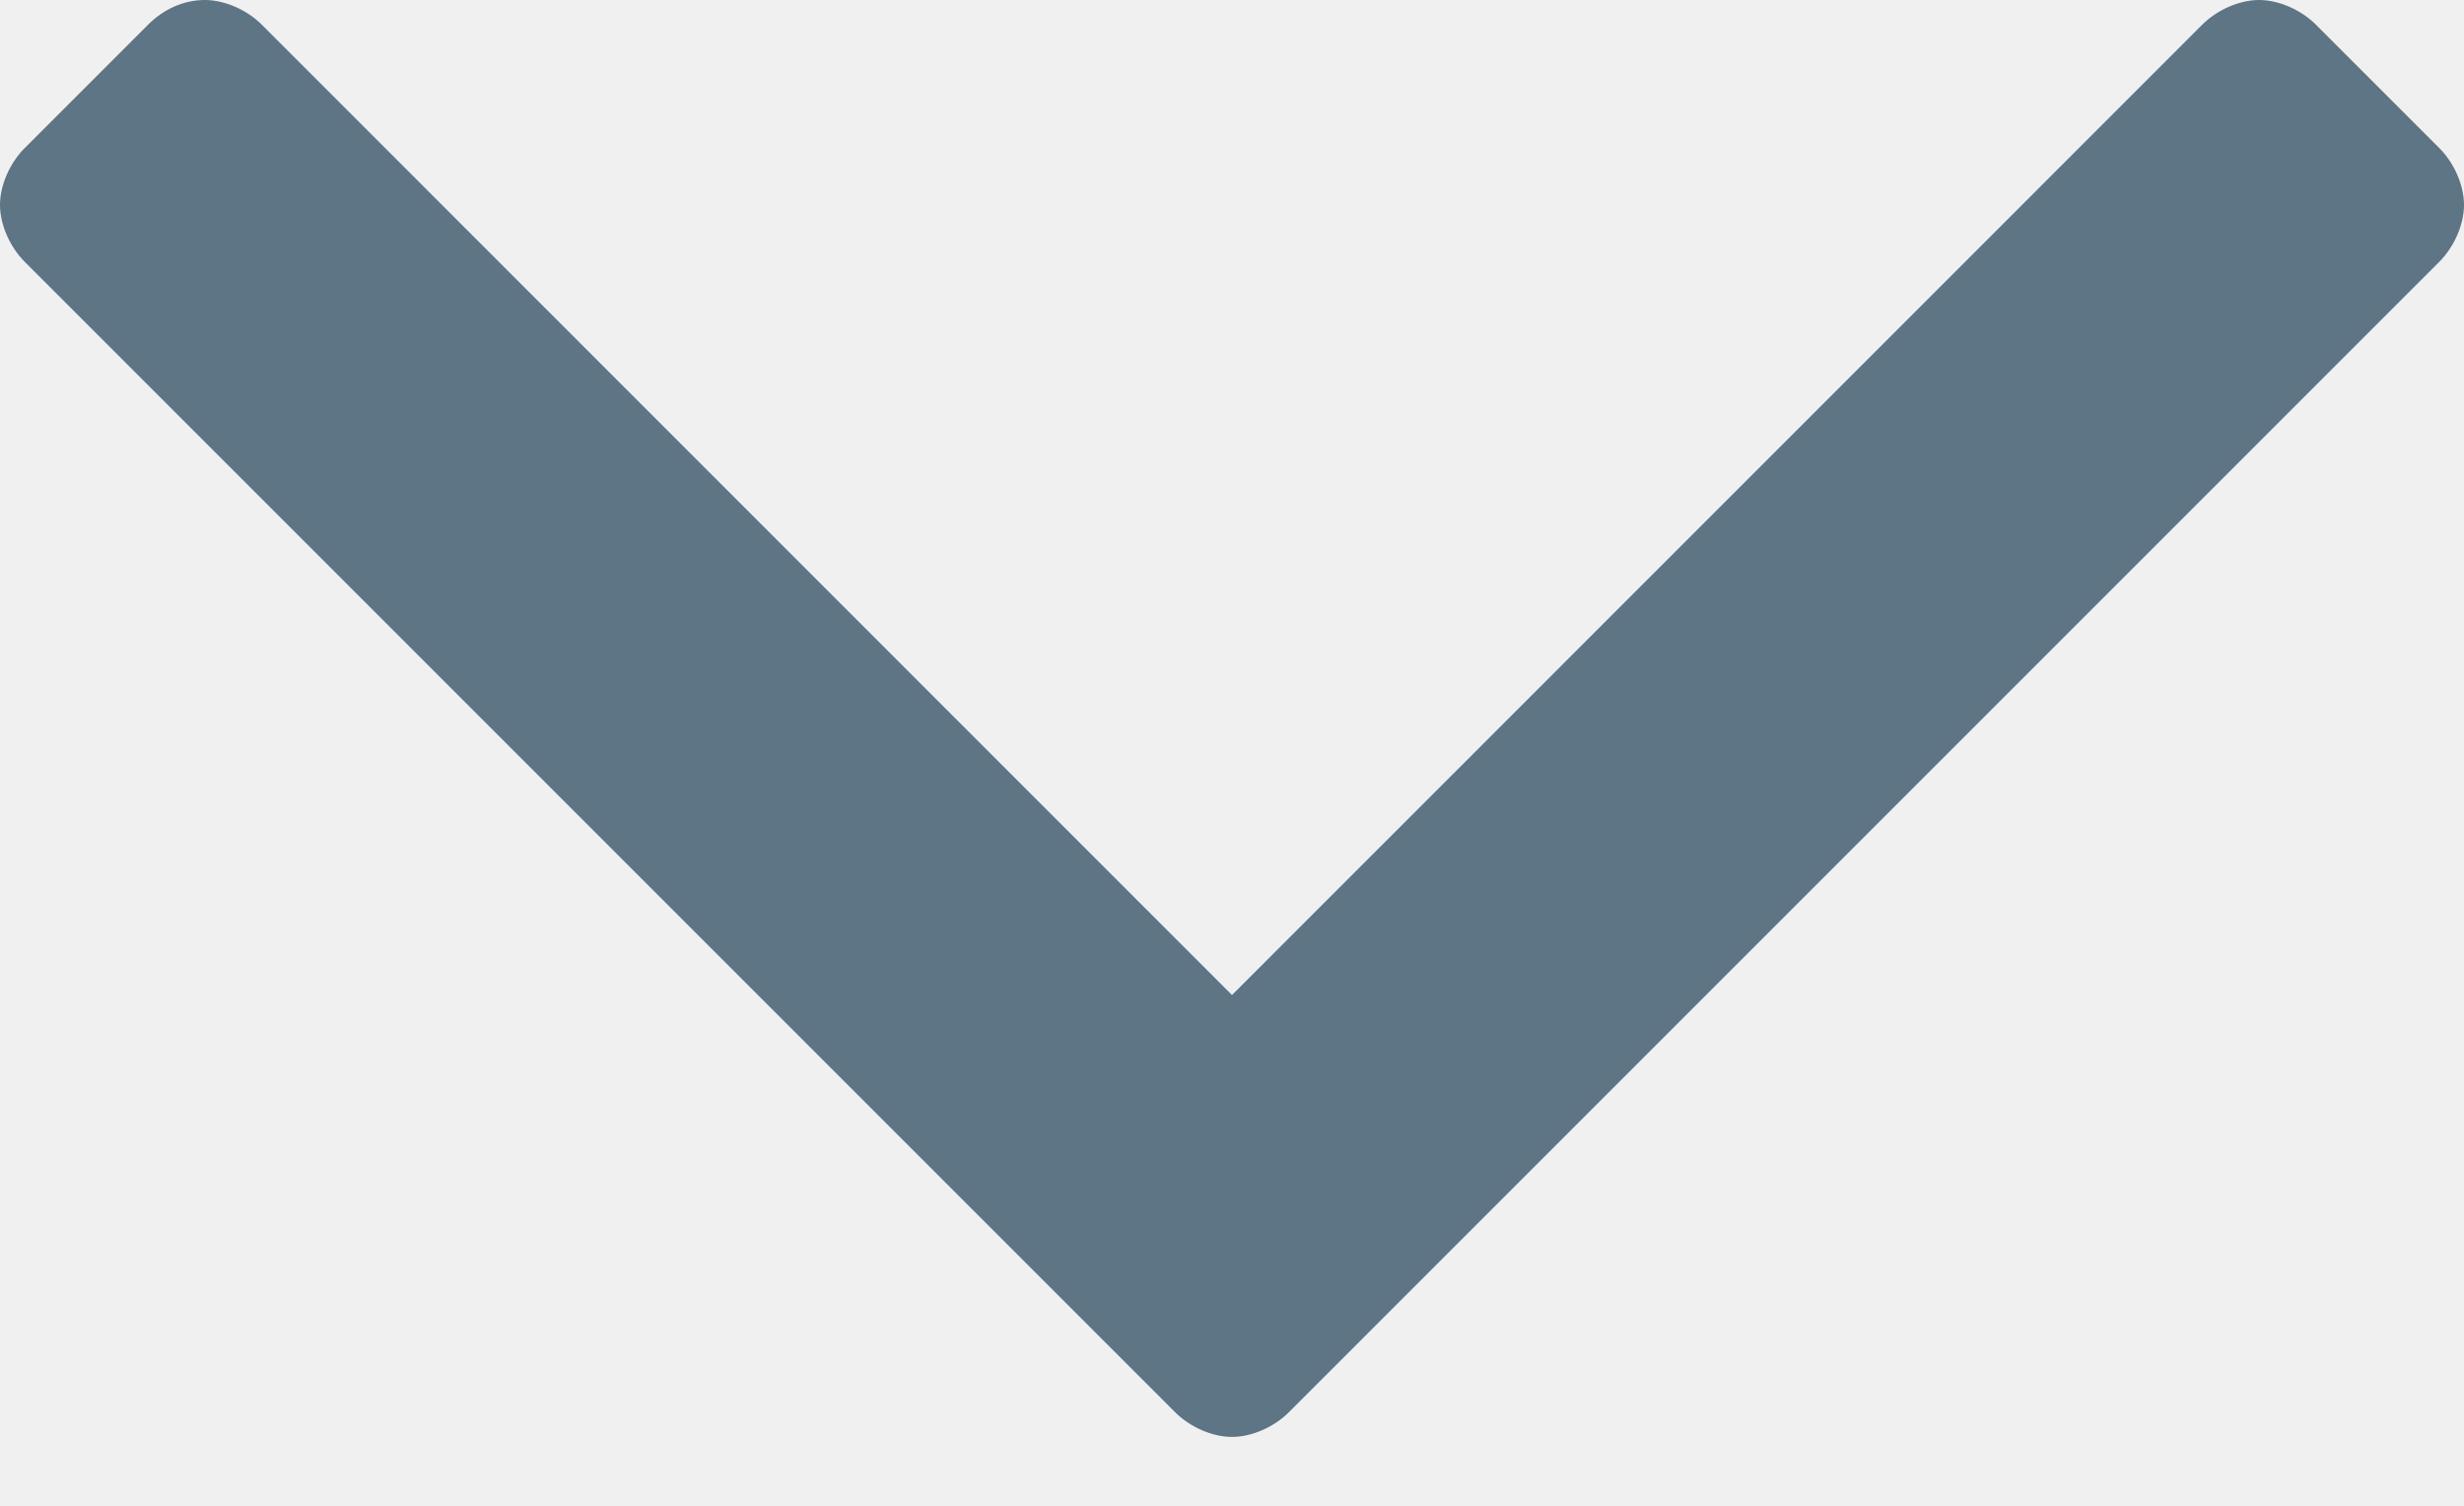
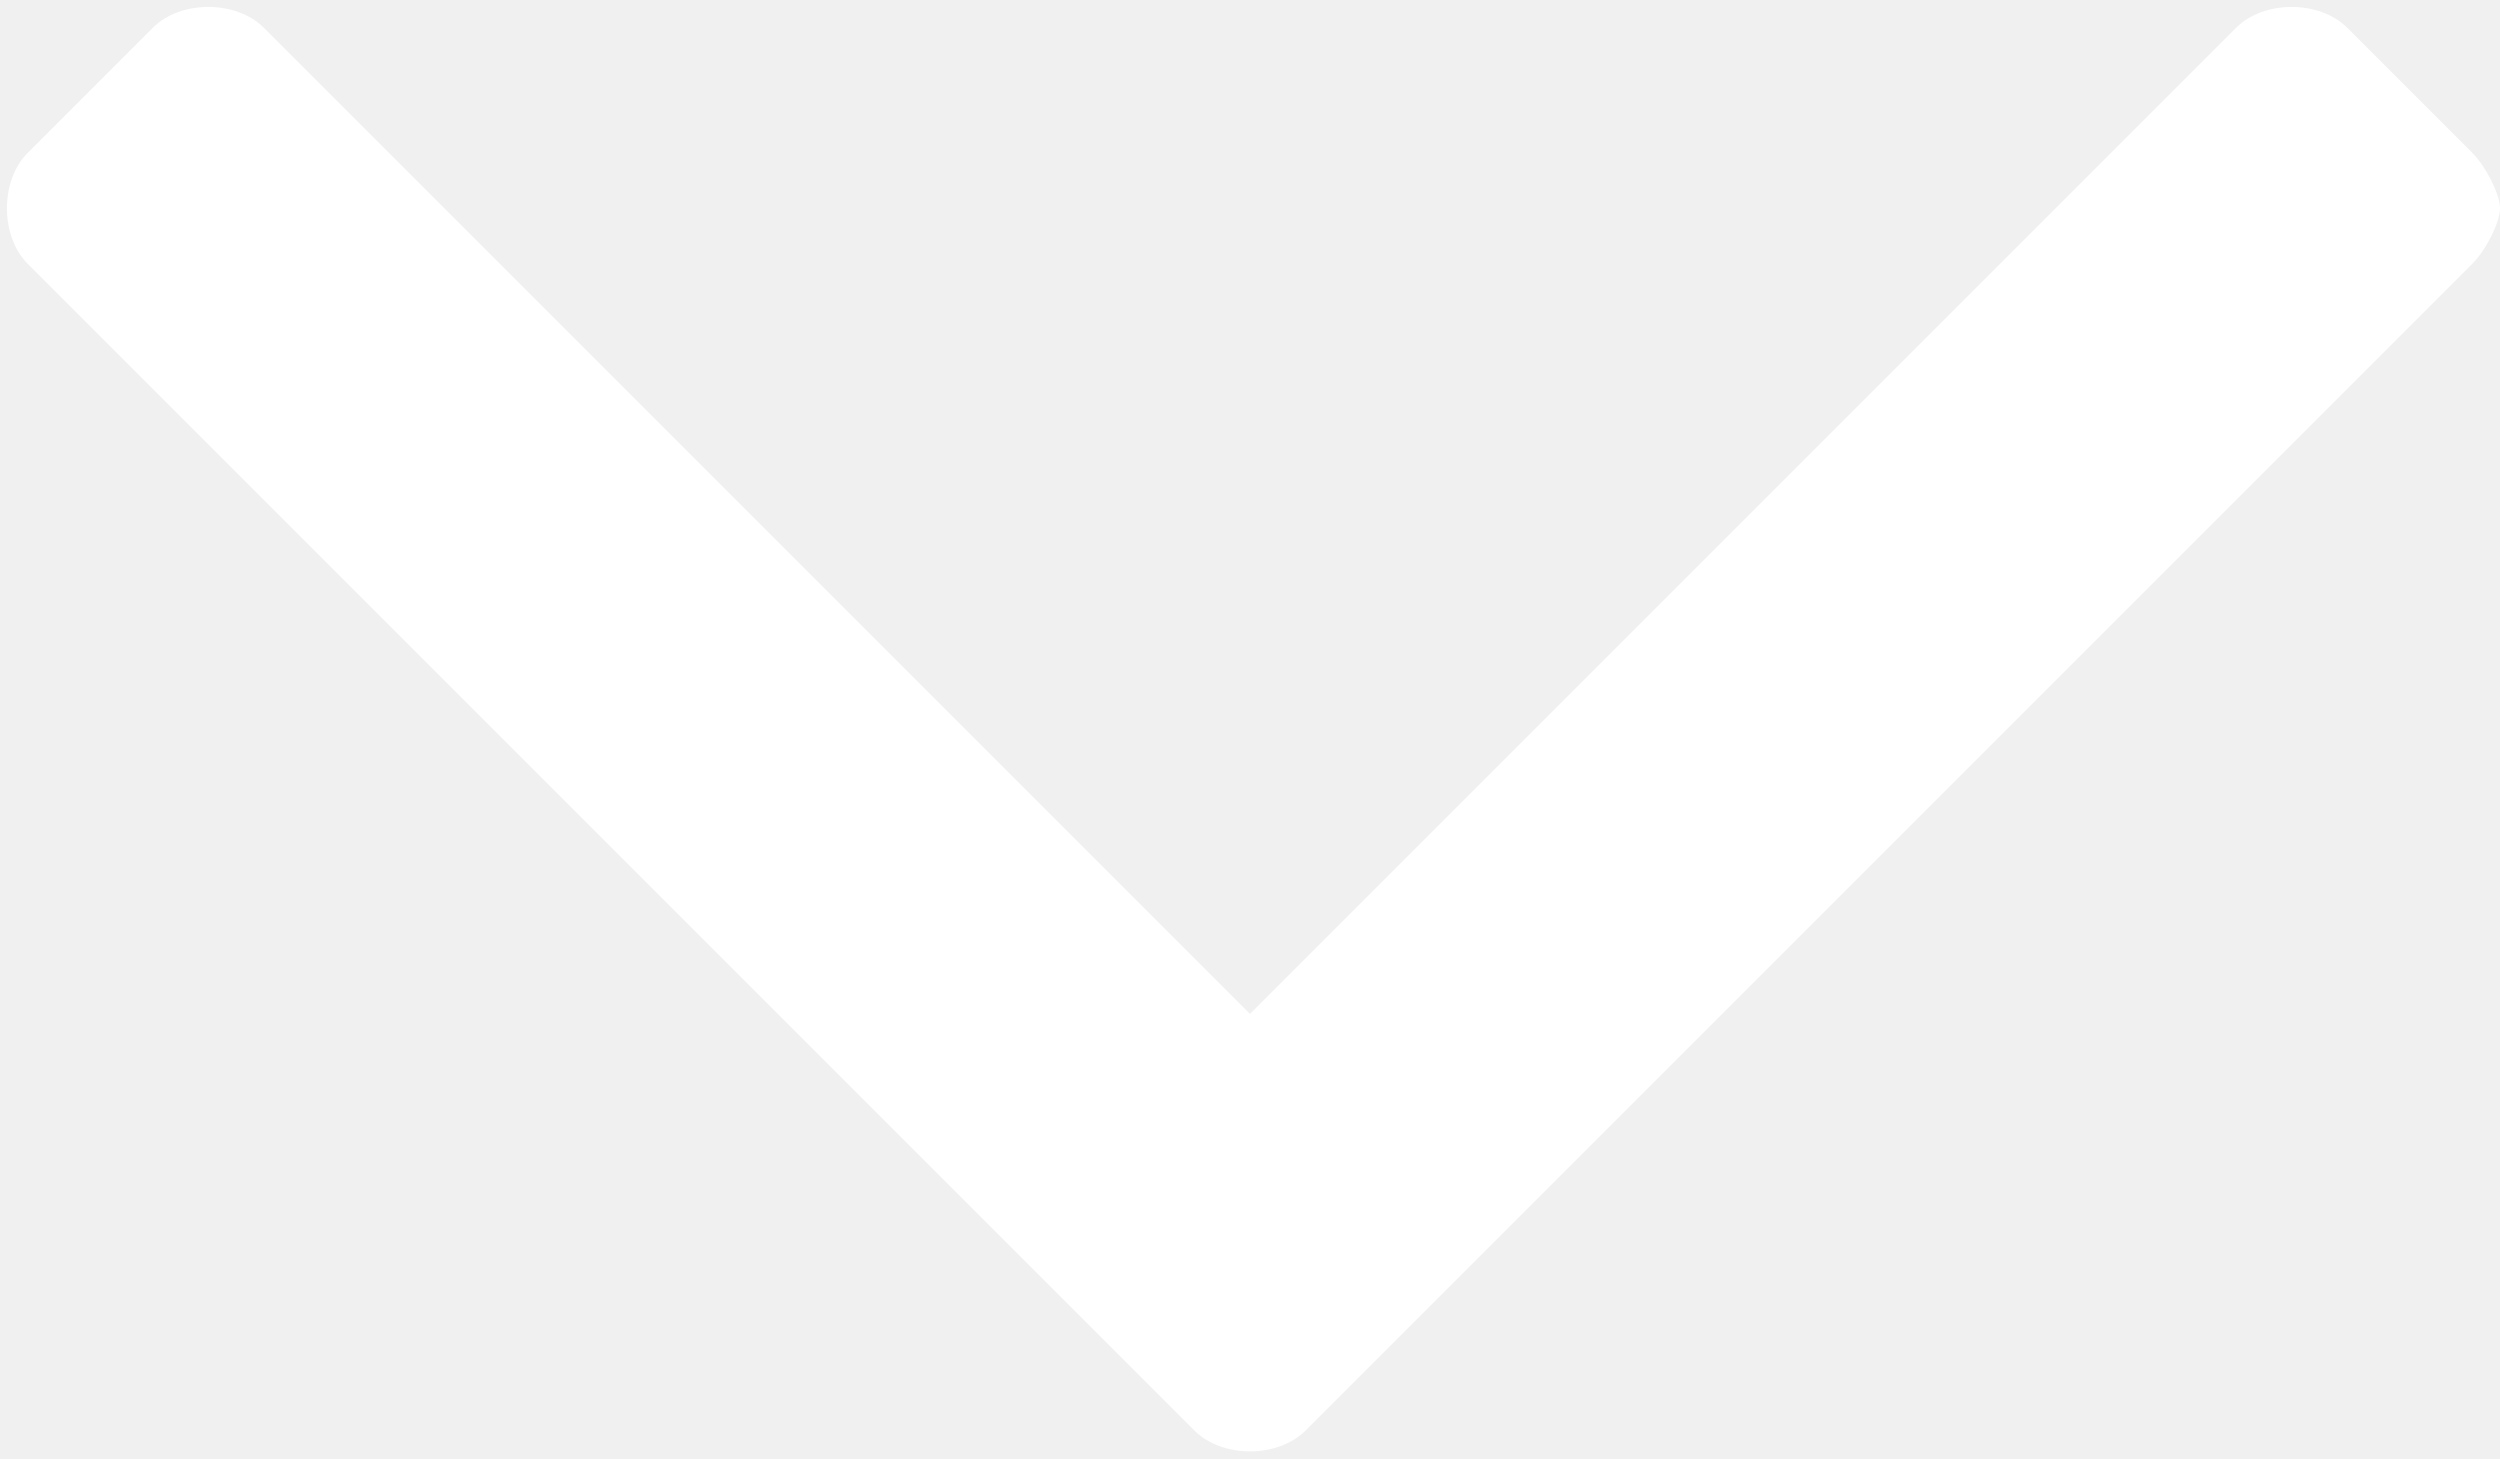
- <svg xmlns="http://www.w3.org/2000/svg" width="18" height="11" viewBox="0 0 18 11" fill="none">
-   <path d="M18 1.497C18 1.353 17.928 1.19 17.82 1.082L16.918 0.18C16.81 0.072 16.647 0 16.503 0C16.359 0 16.196 0.072 16.088 0.18L9 7.269L1.912 0.18C1.804 0.072 1.641 0 1.497 0C1.335 0 1.19 0.072 1.082 0.18L0.18 1.082C0.072 1.19 0 1.353 0 1.497C0 1.641 0.072 1.804 0.18 1.912L8.585 10.317C8.693 10.425 8.856 10.497 9 10.497C9.144 10.497 9.307 10.425 9.415 10.317L17.82 1.912C17.928 1.804 18 1.641 18 1.497Z" fill="#5D7585" />
+ <svg xmlns="http://www.w3.org/2000/svg" width="18" height="10.5" viewBox="0 0 18 10.5">
+   <path fill="#fff" d="M18,1.5c0-0.1-0.1-0.3-0.2-0.4l-0.9-0.9c-0.2-0.2-0.6-0.2-0.8,0L9,7.3L1.9,0.2c-0.2-0.2-0.6-0.2-0.8,0L0.2,1.1c-0.2,0.2-0.2,0.6,0,0.8l8.4,8.4c0.2,0.2,0.6,0.2,0.8,0l8.4-8.4C17.9,1.8,18,1.6,18,1.5z" />
</svg>
